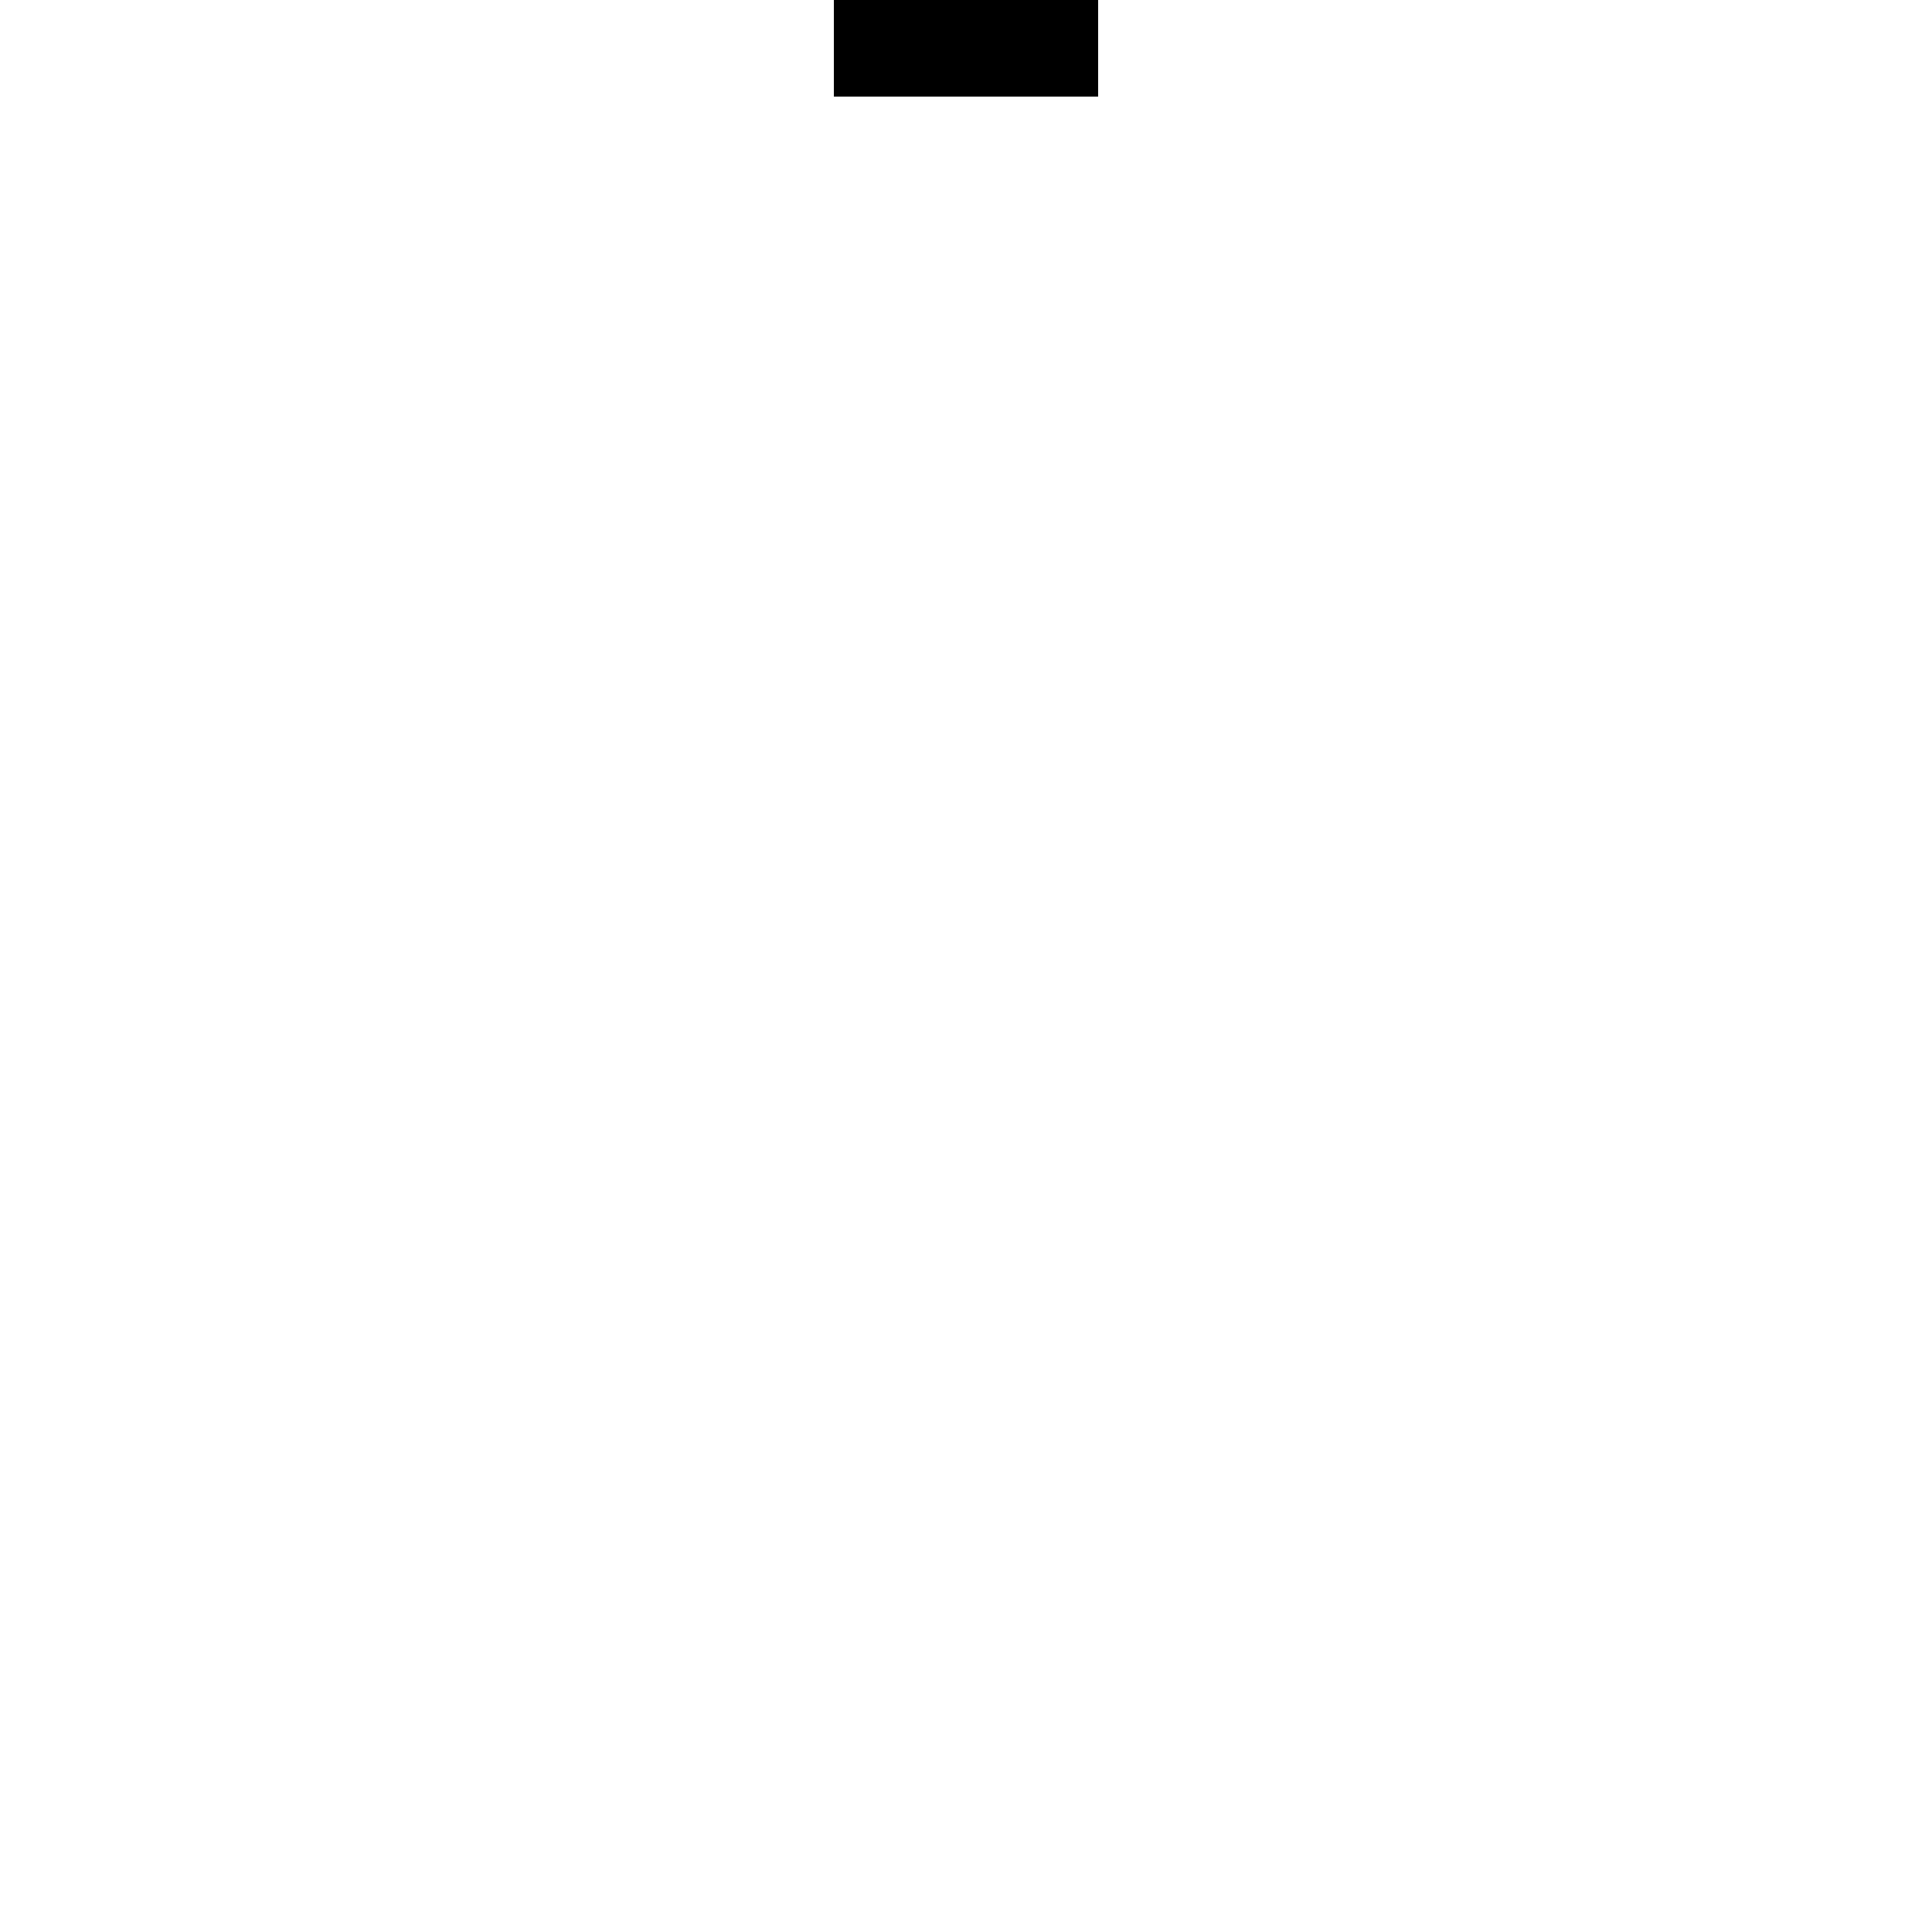
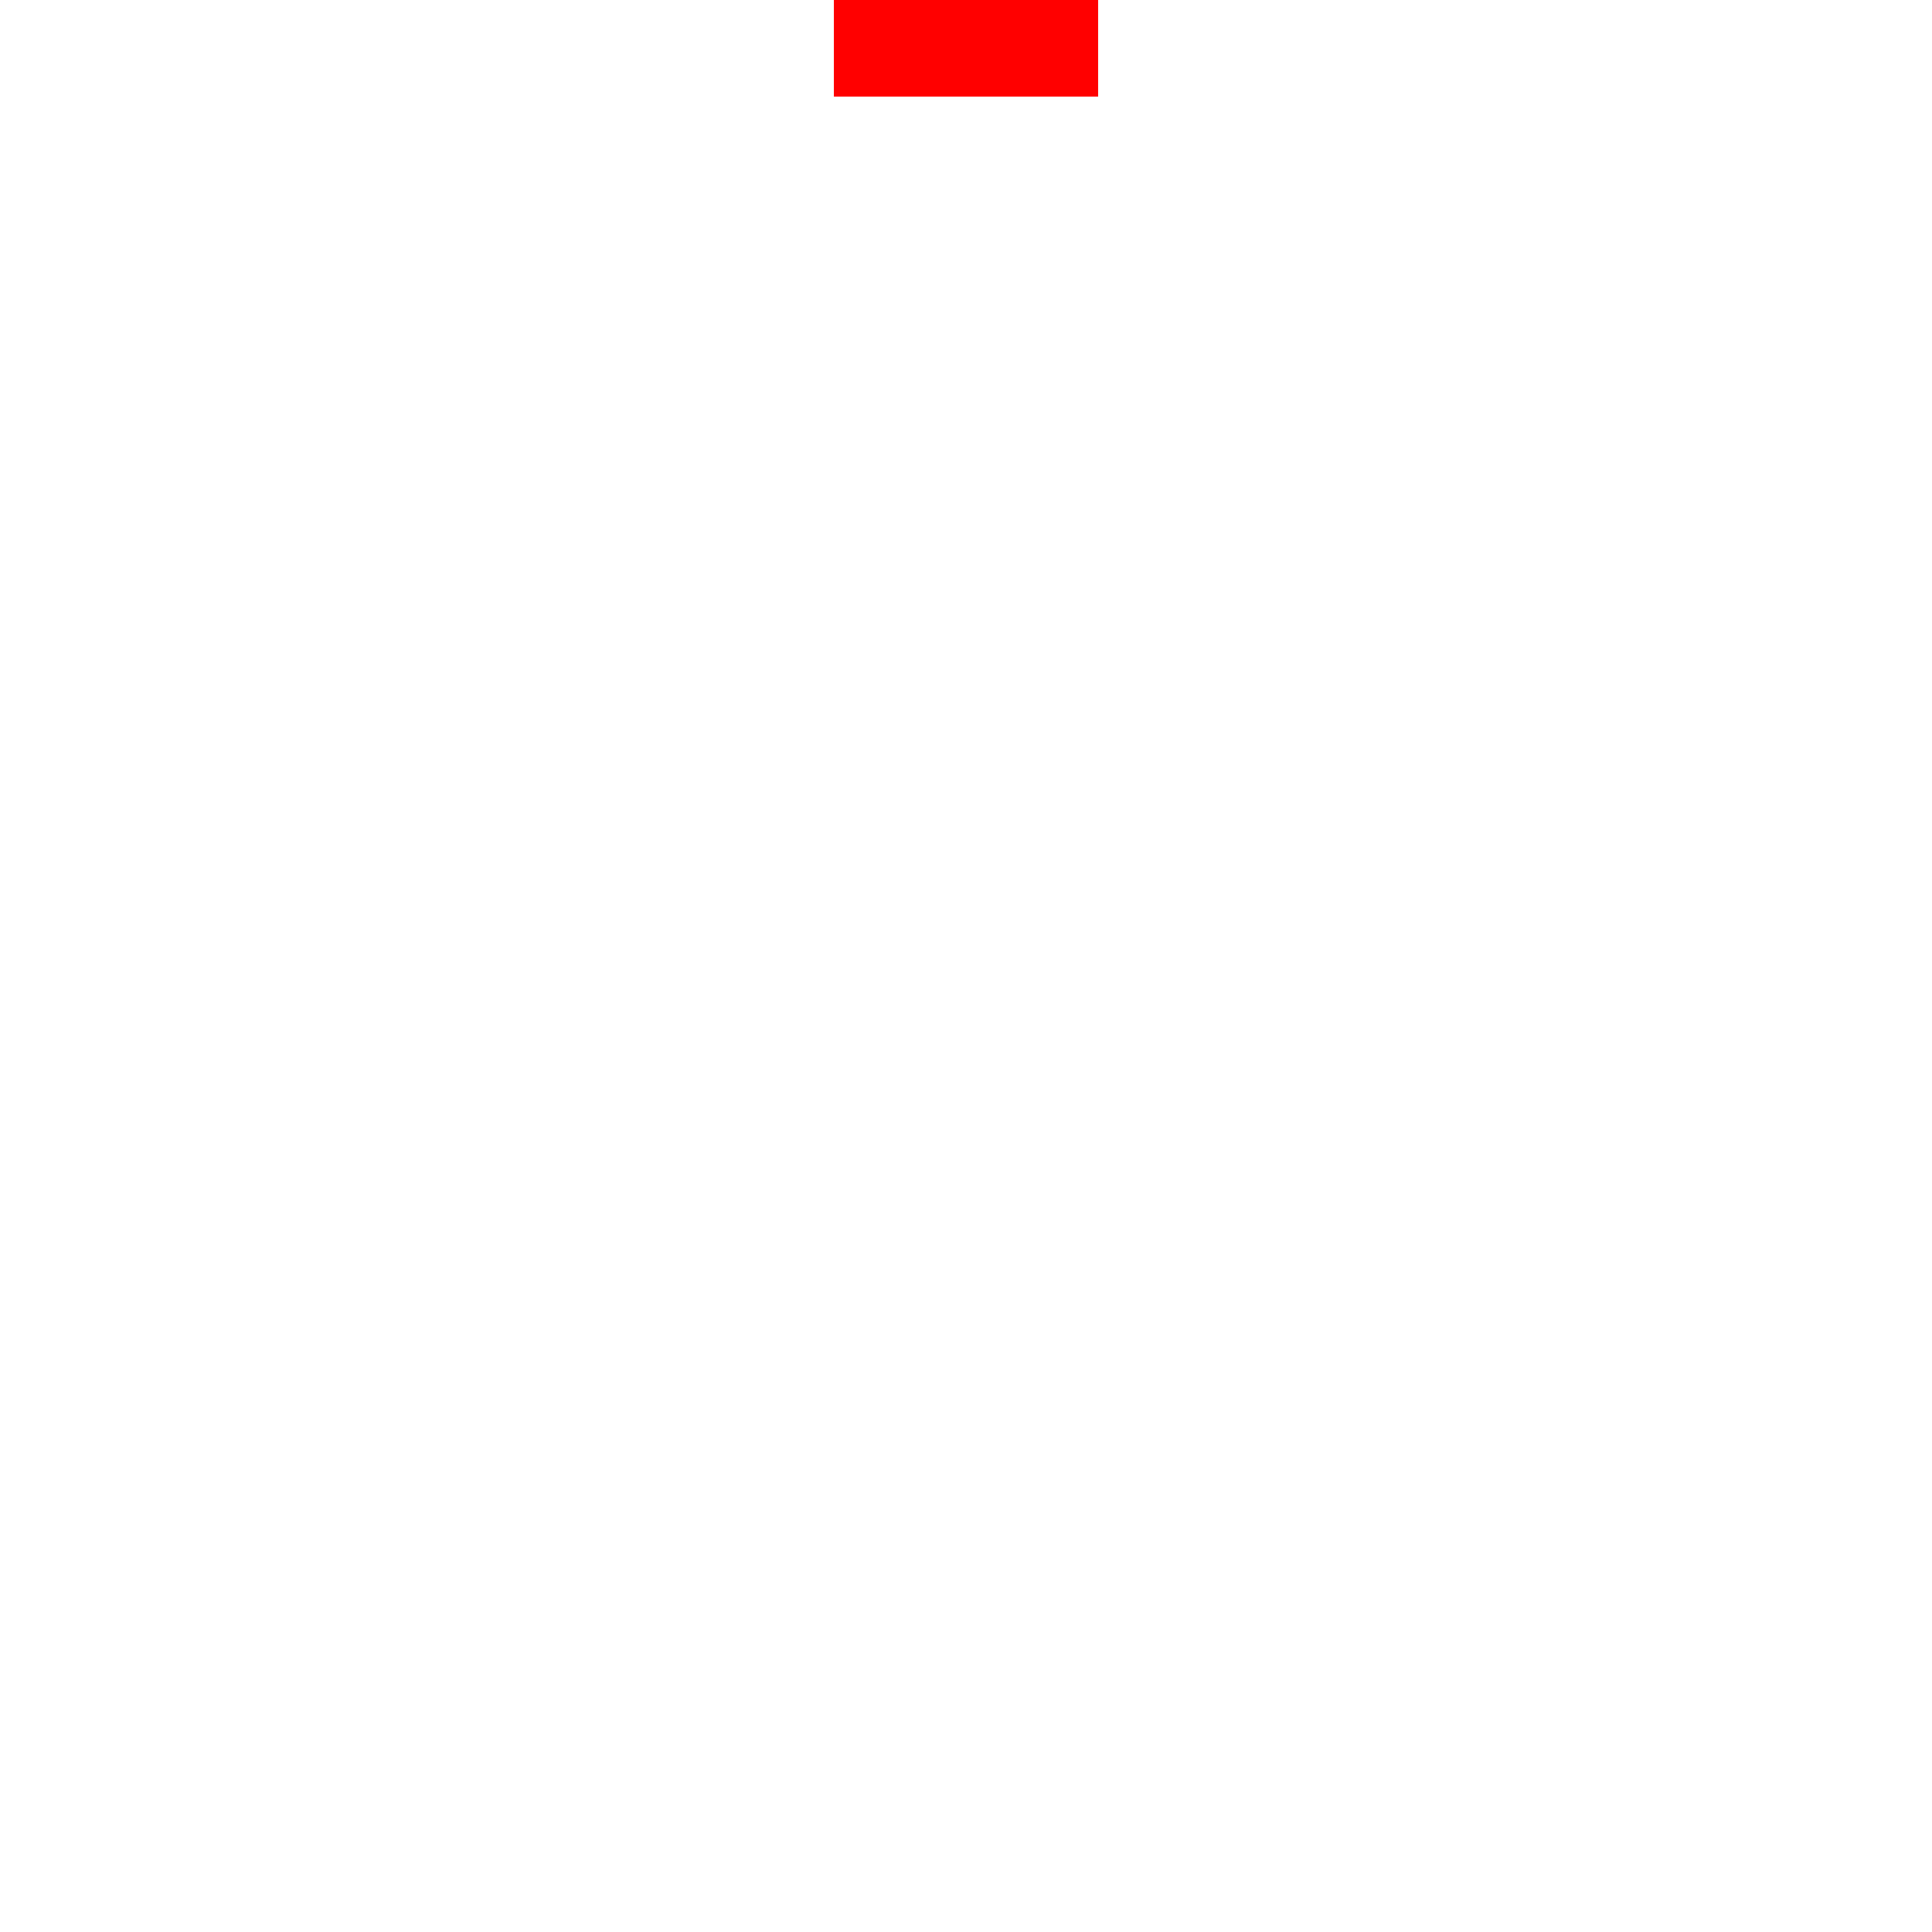
- <svg xmlns="http://www.w3.org/2000/svg" height="800px" width="800px" version="1.1" id="Capa_1" viewBox="0 0 227.096 227.096" xml:space="preserve" fill="#000000" transform="rotate(270)" stroke="#000000" stroke-width="22.71">
+ <svg xmlns="http://www.w3.org/2000/svg" height="800px" width="800px" version="1.1" id="Capa_1" viewBox="0 0 227.096 227.096" xml:space="preserve" fill="#000000" transform="rotate(270)" stroke="red" stroke-width="22.71">
  <g id="SVGRepo_bgCarrier" stroke-width="0" />
  <g id="SVGRepo_tracerCarrier" stroke-linecap="round" stroke-linejoin="round" />
  <g id="SVGRepo_iconCarrier">
    <g>
      <g>
        <polygon style="fill:#010002;" points="152.835,39.285 146.933,45.183 211.113,109.373 0,109.373 0,117.723 211.124,117.723 146.933,181.902 152.835,187.811 227.096,113.55 " />
      </g>
    </g>
  </g>
</svg>
